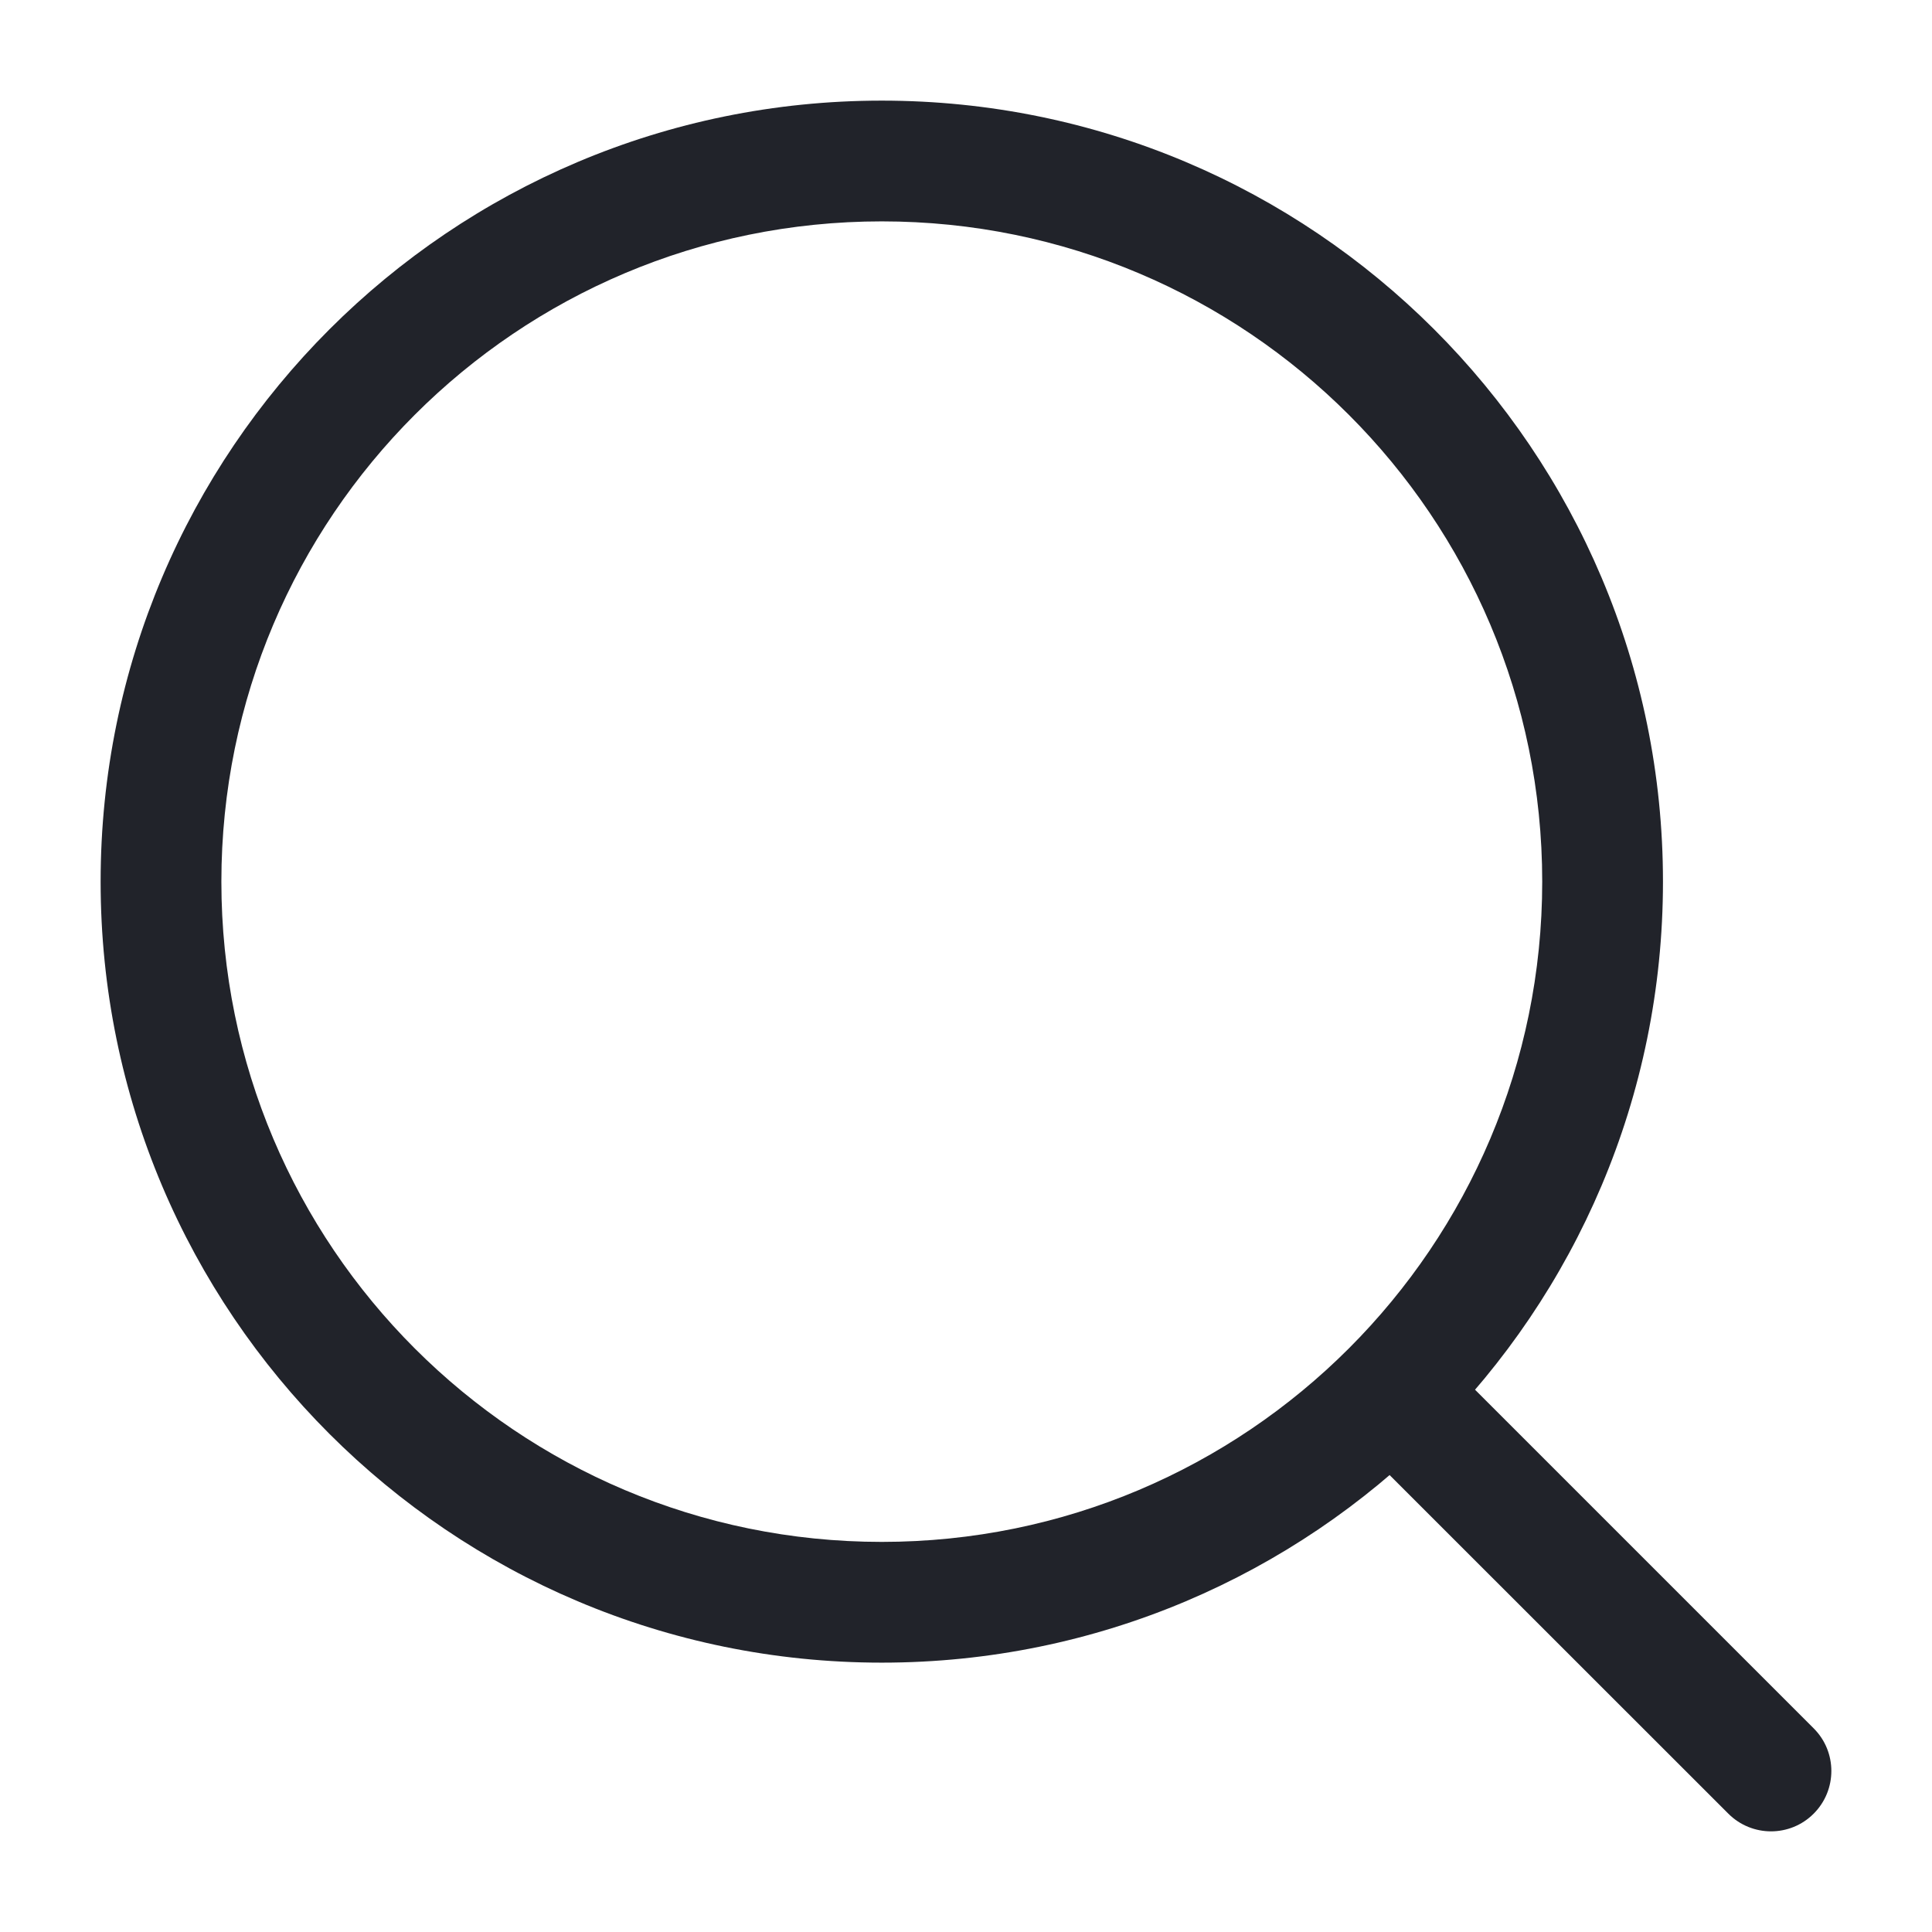
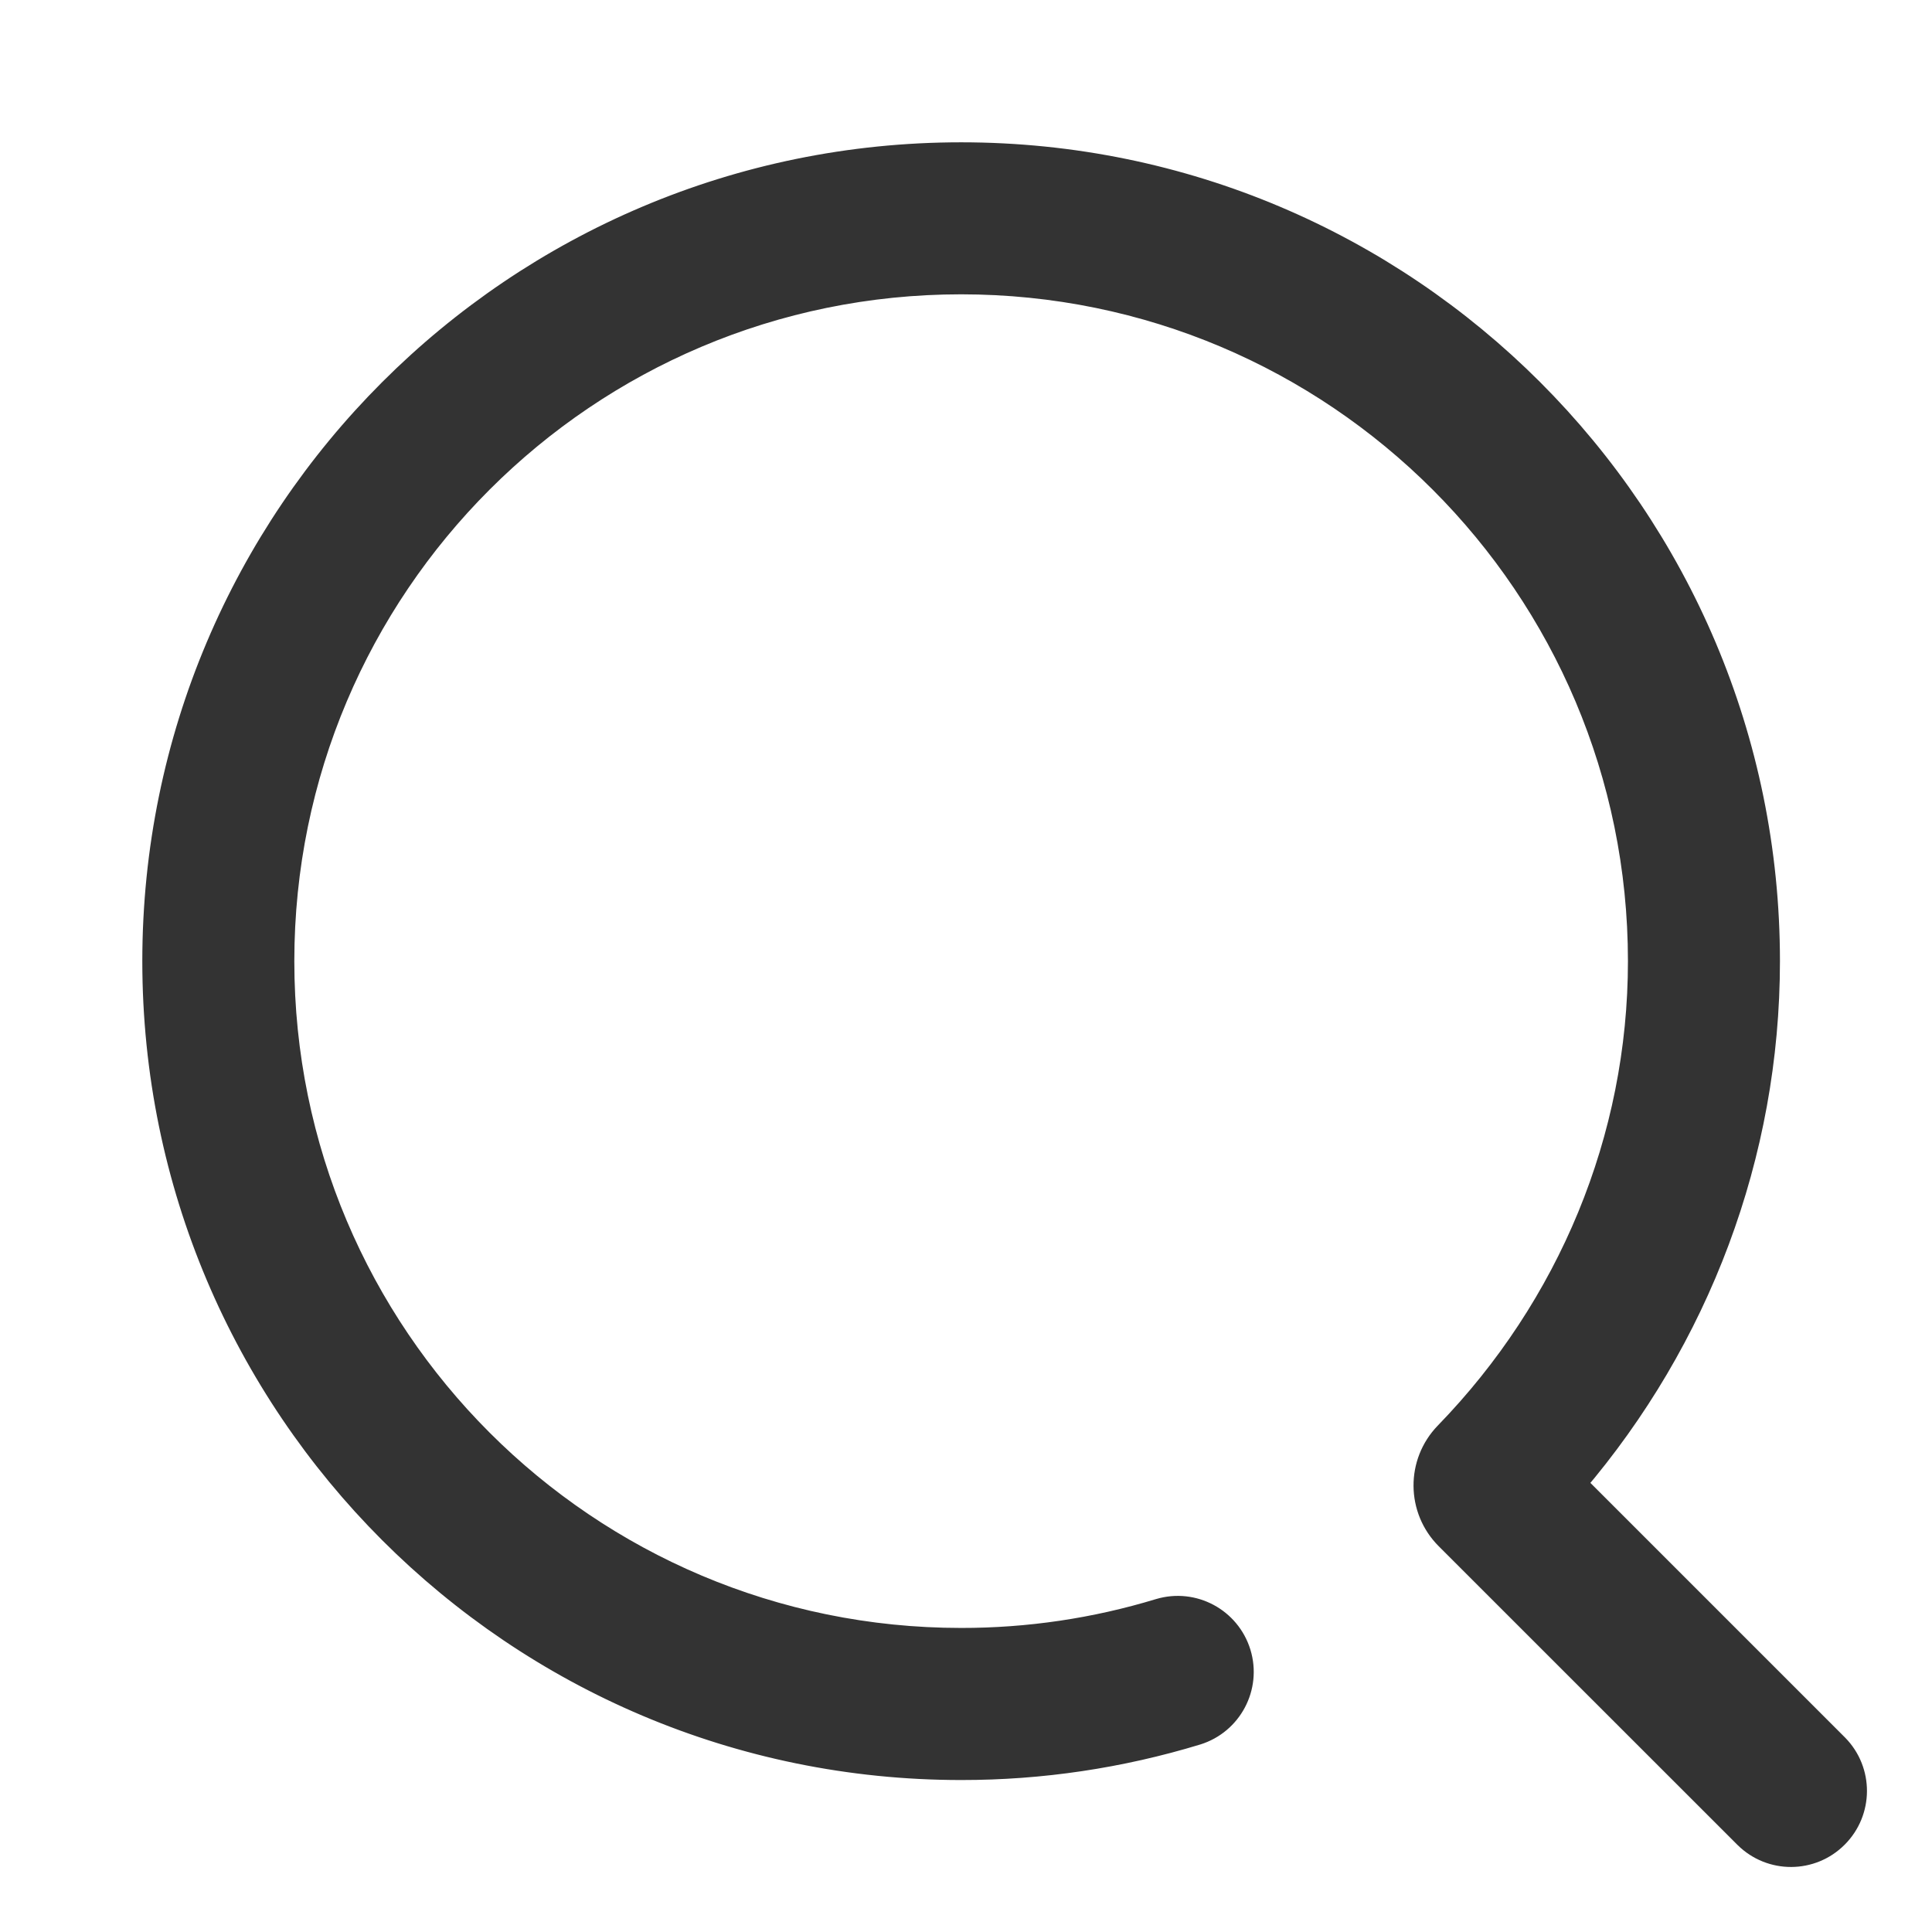
- <svg xmlns="http://www.w3.org/2000/svg" width="24" height="24" viewBox="0 0 24 24" fill="none">
-   <path d="M21.47 22.53C21.763 22.823 22.238 22.823 22.53 22.53C22.823 22.237 22.823 21.762 22.53 21.47L21.47 22.53ZM19.158 10.952C19.158 15.481 15.485 19.154 10.954 19.154V20.654C16.313 20.654 20.658 16.31 20.658 10.952L19.158 10.952ZM10.954 19.154C6.423 19.154 2.75 15.481 2.75 10.952L1.25 10.952C1.25 16.31 5.595 20.654 10.954 20.654V19.154ZM2.75 10.952C2.75 6.422 6.423 2.75 10.954 2.75V1.25C5.595 1.25 1.25 5.593 1.25 10.952L2.75 10.952ZM10.954 2.75C15.485 2.75 19.158 6.422 19.158 10.952L20.658 10.952C20.658 5.593 16.313 1.25 10.954 1.25V2.75ZM16.353 17.415L21.47 22.53L22.53 21.47L17.414 16.354L16.353 17.415Z" fill="#21232A" />
+ <svg xmlns="http://www.w3.org/2000/svg" width="25px" height="25px" viewBox="0 0 25 25" version="1.1">
+   <g id="、app" stroke="none" stroke-width="1" fill="none" fill-rule="evenodd">
+     <g id="tab" transform="translate(-91, -22)">
+       <g id="搜索" transform="translate(91, 22)">
+         <rect id="矩形" fill="#000000" fill-rule="nonzero" opacity="0" x="0" y="0" width="25" height="25" />
+         <path d="M20.365,19.198 C21.966,17.323 22.874,14.943 22.874,12.437 C22.874,6.673 18.202,2 12.437,2 C6.673,2 2,6.673 2,12.437 C2,18.202 6.673,22.875 12.437,22.875 C13.47,22.876 14.497,22.723 15.485,22.422 C15.918,22.287 16.161,21.828 16.029,21.394 C15.896,20.96 15.439,20.714 15.004,20.844 C14.172,21.097 13.307,21.225 12.437,21.224 C7.584,21.224 3.65,17.29 3.65,12.437 C3.65,7.584 7.584,3.65 12.437,3.65 C17.29,3.65 21.224,7.584 21.224,12.437 C21.224,14.739 20.312,16.916 18.719,18.557 C18.356,18.931 18.36,19.527 18.729,19.896 L22.597,23.763 C22.92,24.081 23.438,24.079 23.758,23.758 C24.078,23.438 24.081,22.92 23.764,22.597 L20.365,19.198 Z" id="路径" stroke="#333333" stroke-width="0.317" fill="#333333" fill-rule="nonzero" />
+       </g>
+     </g>
+   </g>
</svg>
